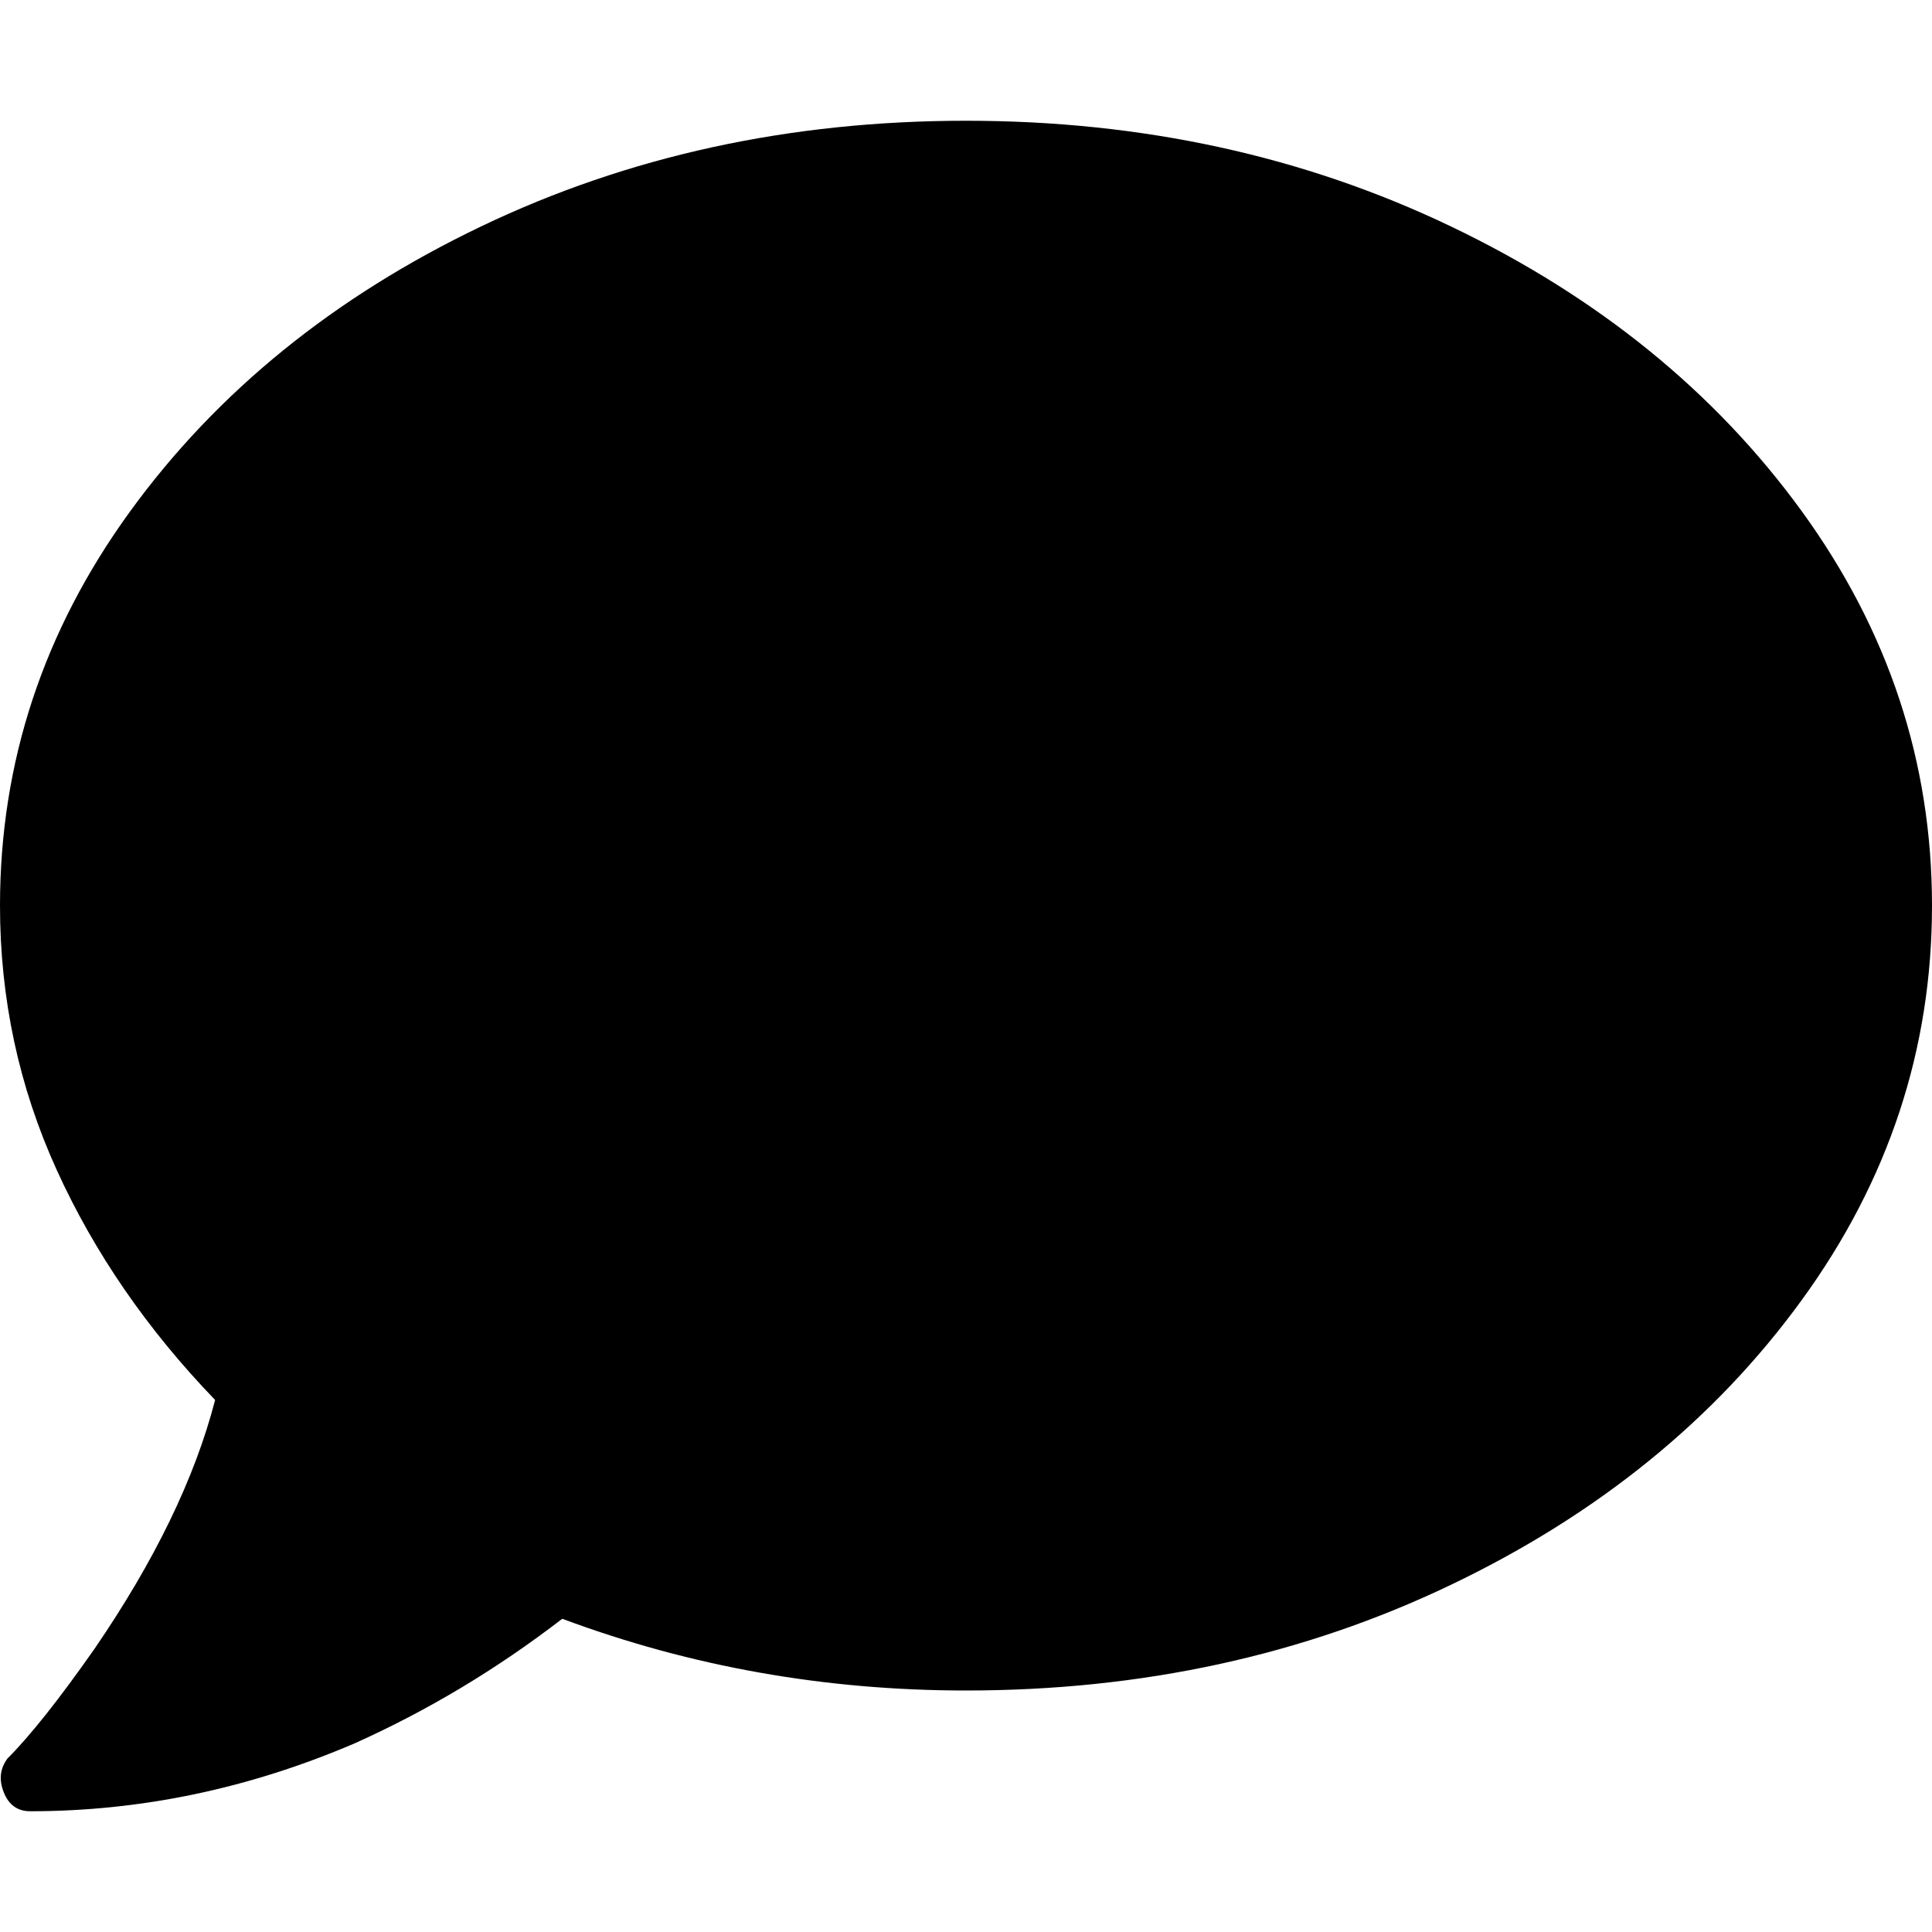
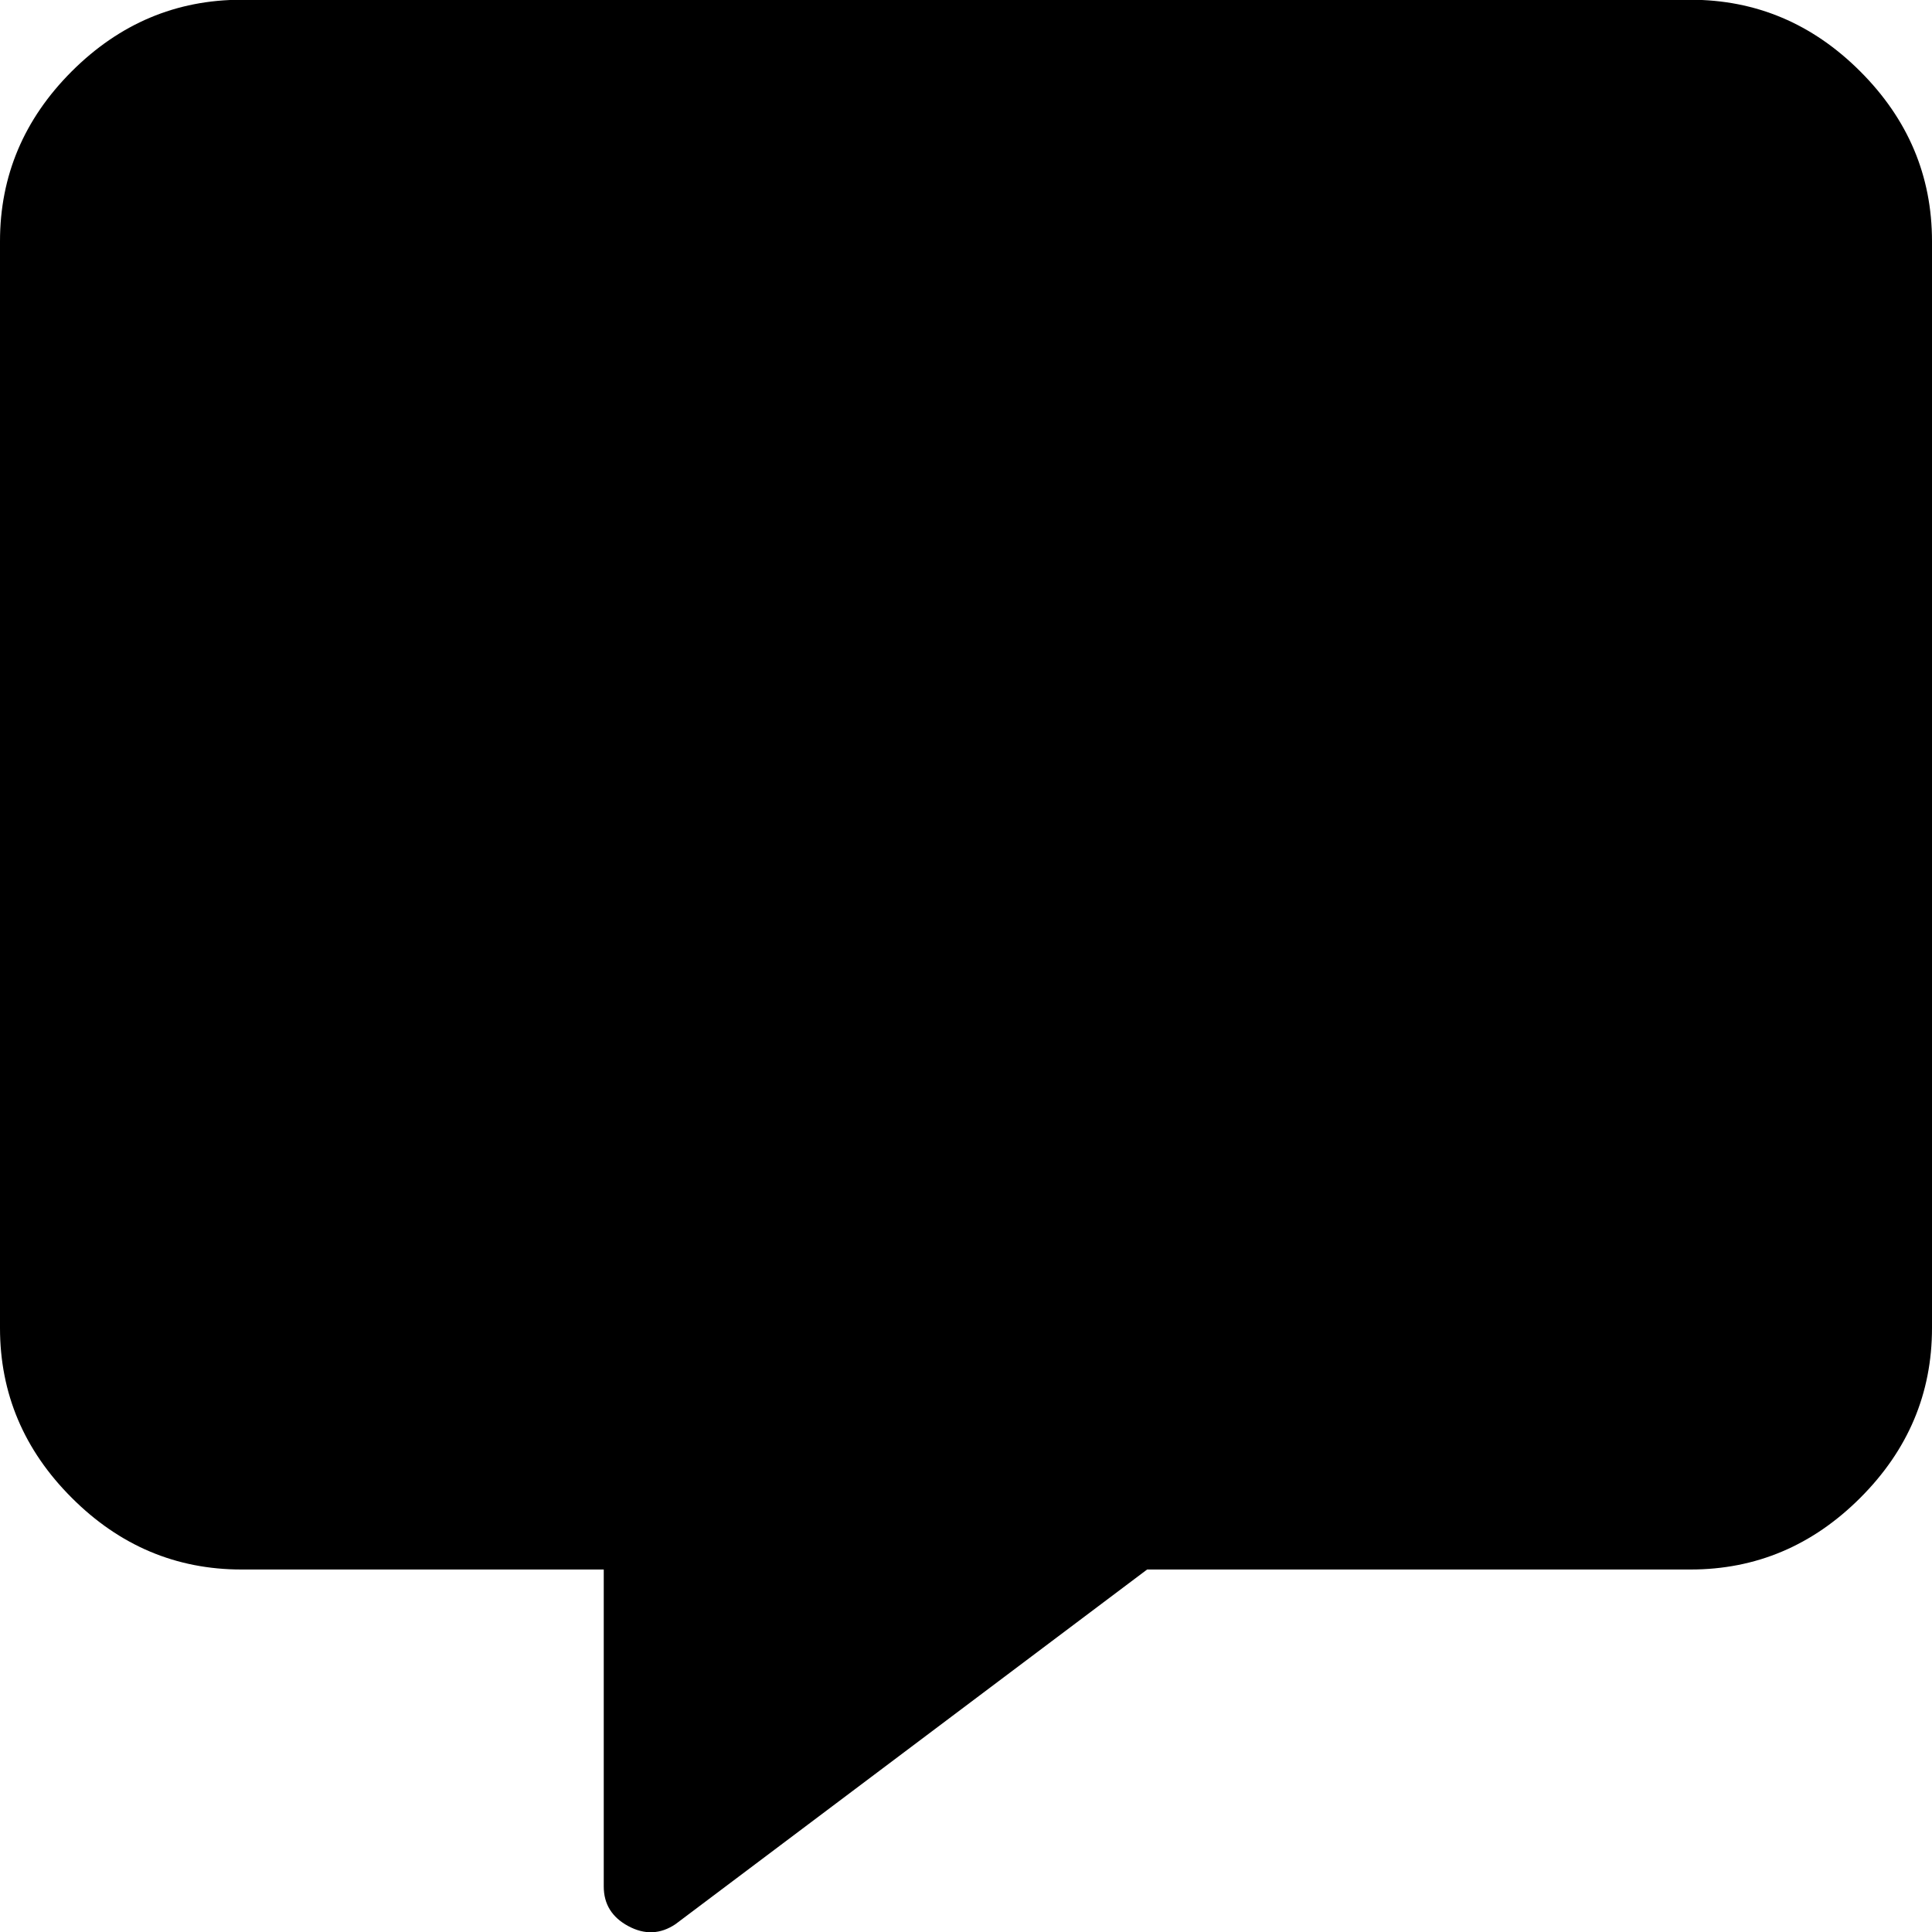
<svg xmlns="http://www.w3.org/2000/svg" version="1.1" width="32" height="32" viewBox="0 0 32 32">
-   <path d="M16 2c-2.917 0-5.594 0.583-8.031 1.75-2.438 1.167-4.375 2.74-5.813 4.719s-2.156 4.156-2.156 6.531c0 1.542 0.313 3 0.938 4.375s1.5 2.646 2.625 3.813c-0.334 1.291-1 2.666-2 4.125-0.584 0.833-1.063 1.437-1.438 1.812-0.125 0.167-0.146 0.354-0.062 0.563 0.083 0.208 0.229 0.312 0.437 0.312 1.833 0 3.625-0.375 5.375-1.125 1.208-0.542 2.354-1.229 3.438-2.063 2.124 0.792 4.354 1.188 6.687 1.188 2.917 0 5.594-0.583 8.031-1.75 2.438-1.167 4.375-2.74 5.813-4.719s2.156-4.156 2.156-6.531-0.719-4.552-2.156-6.531c-1.438-1.979-3.375-3.552-5.813-4.719s-5.114-1.75-8.031-1.75z" />
+   <path d="M28-0.004h-24c-1.083 0-2.021 0.396-2.813 1.187-0.791 0.792-1.187 1.73-1.187 2.813v18c0 1.083 0.396 2.021 1.188 2.812 0.791 0.792 1.729 1.188 2.812 1.188h6v5.25c0 0.292 0.135 0.51 0.406 0.656s0.531 0.136 0.781-0.031l7.813-5.875h9c1.083 0 2.021-0.396 2.813-1.188s1.187-1.729 1.187-2.812v-18c0-1.083-0.396-2.021-1.188-2.813-0.791-0.791-1.729-1.187-2.812-1.187z" />
</svg>
